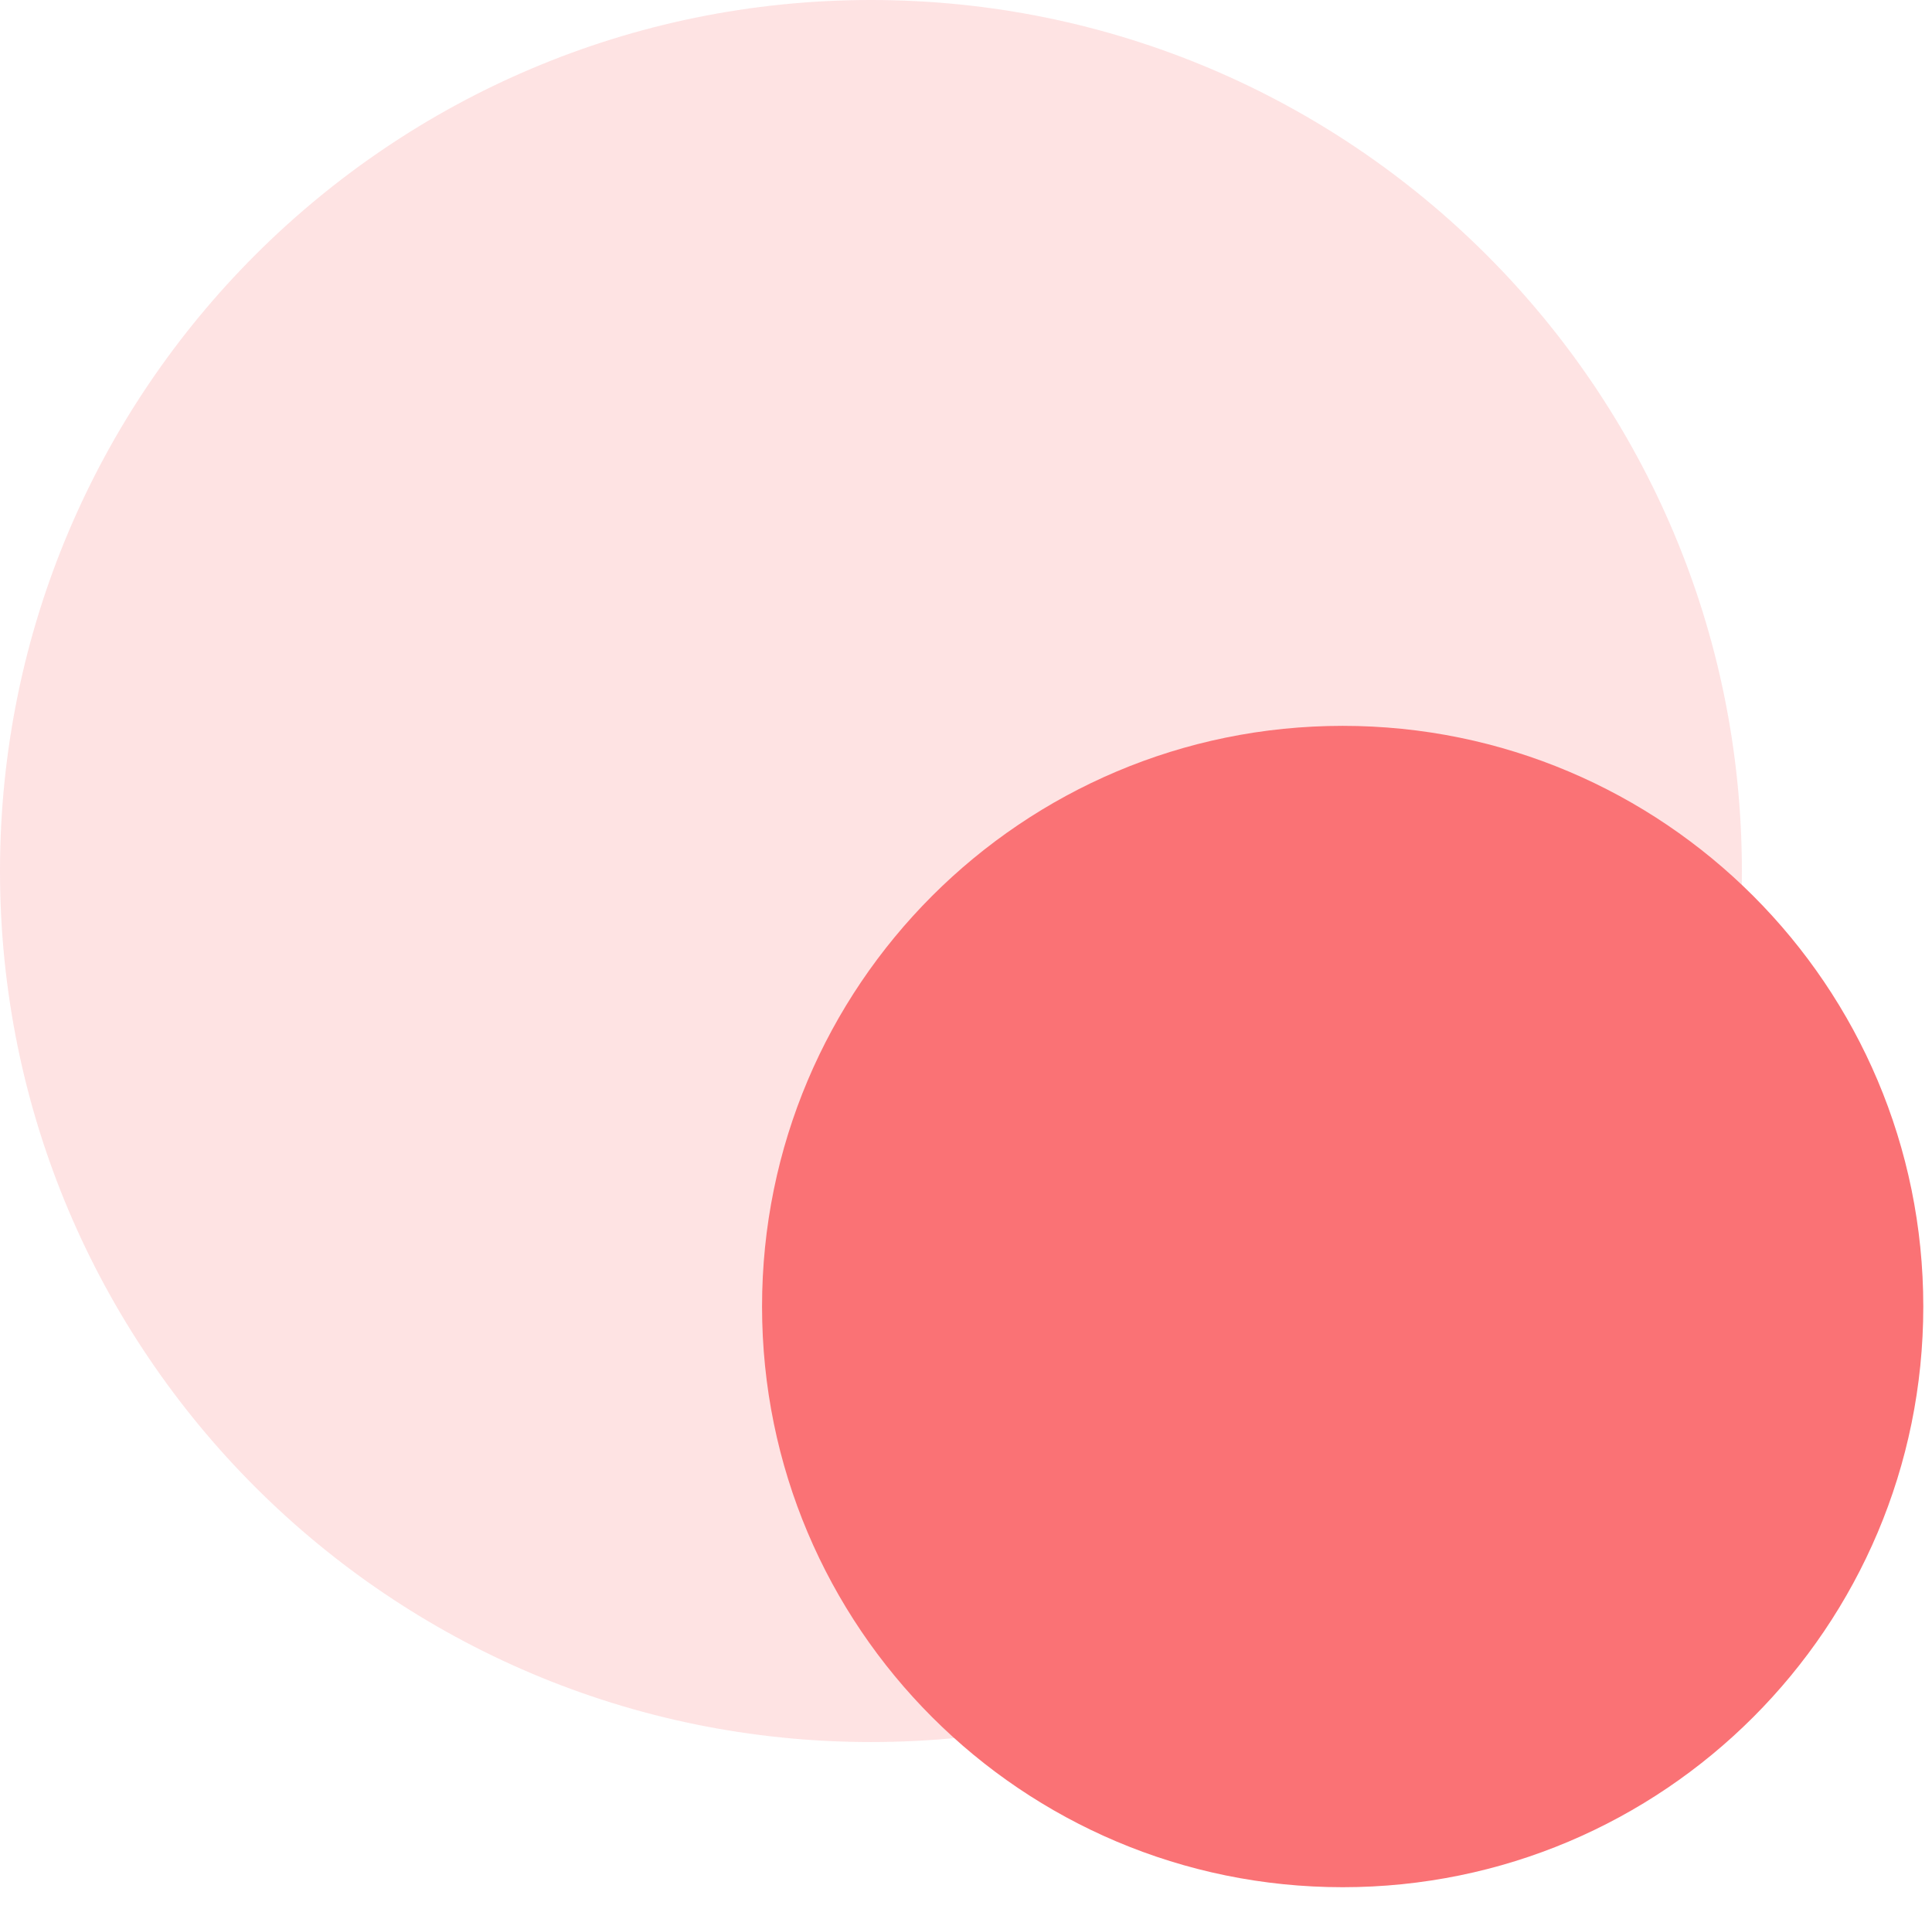
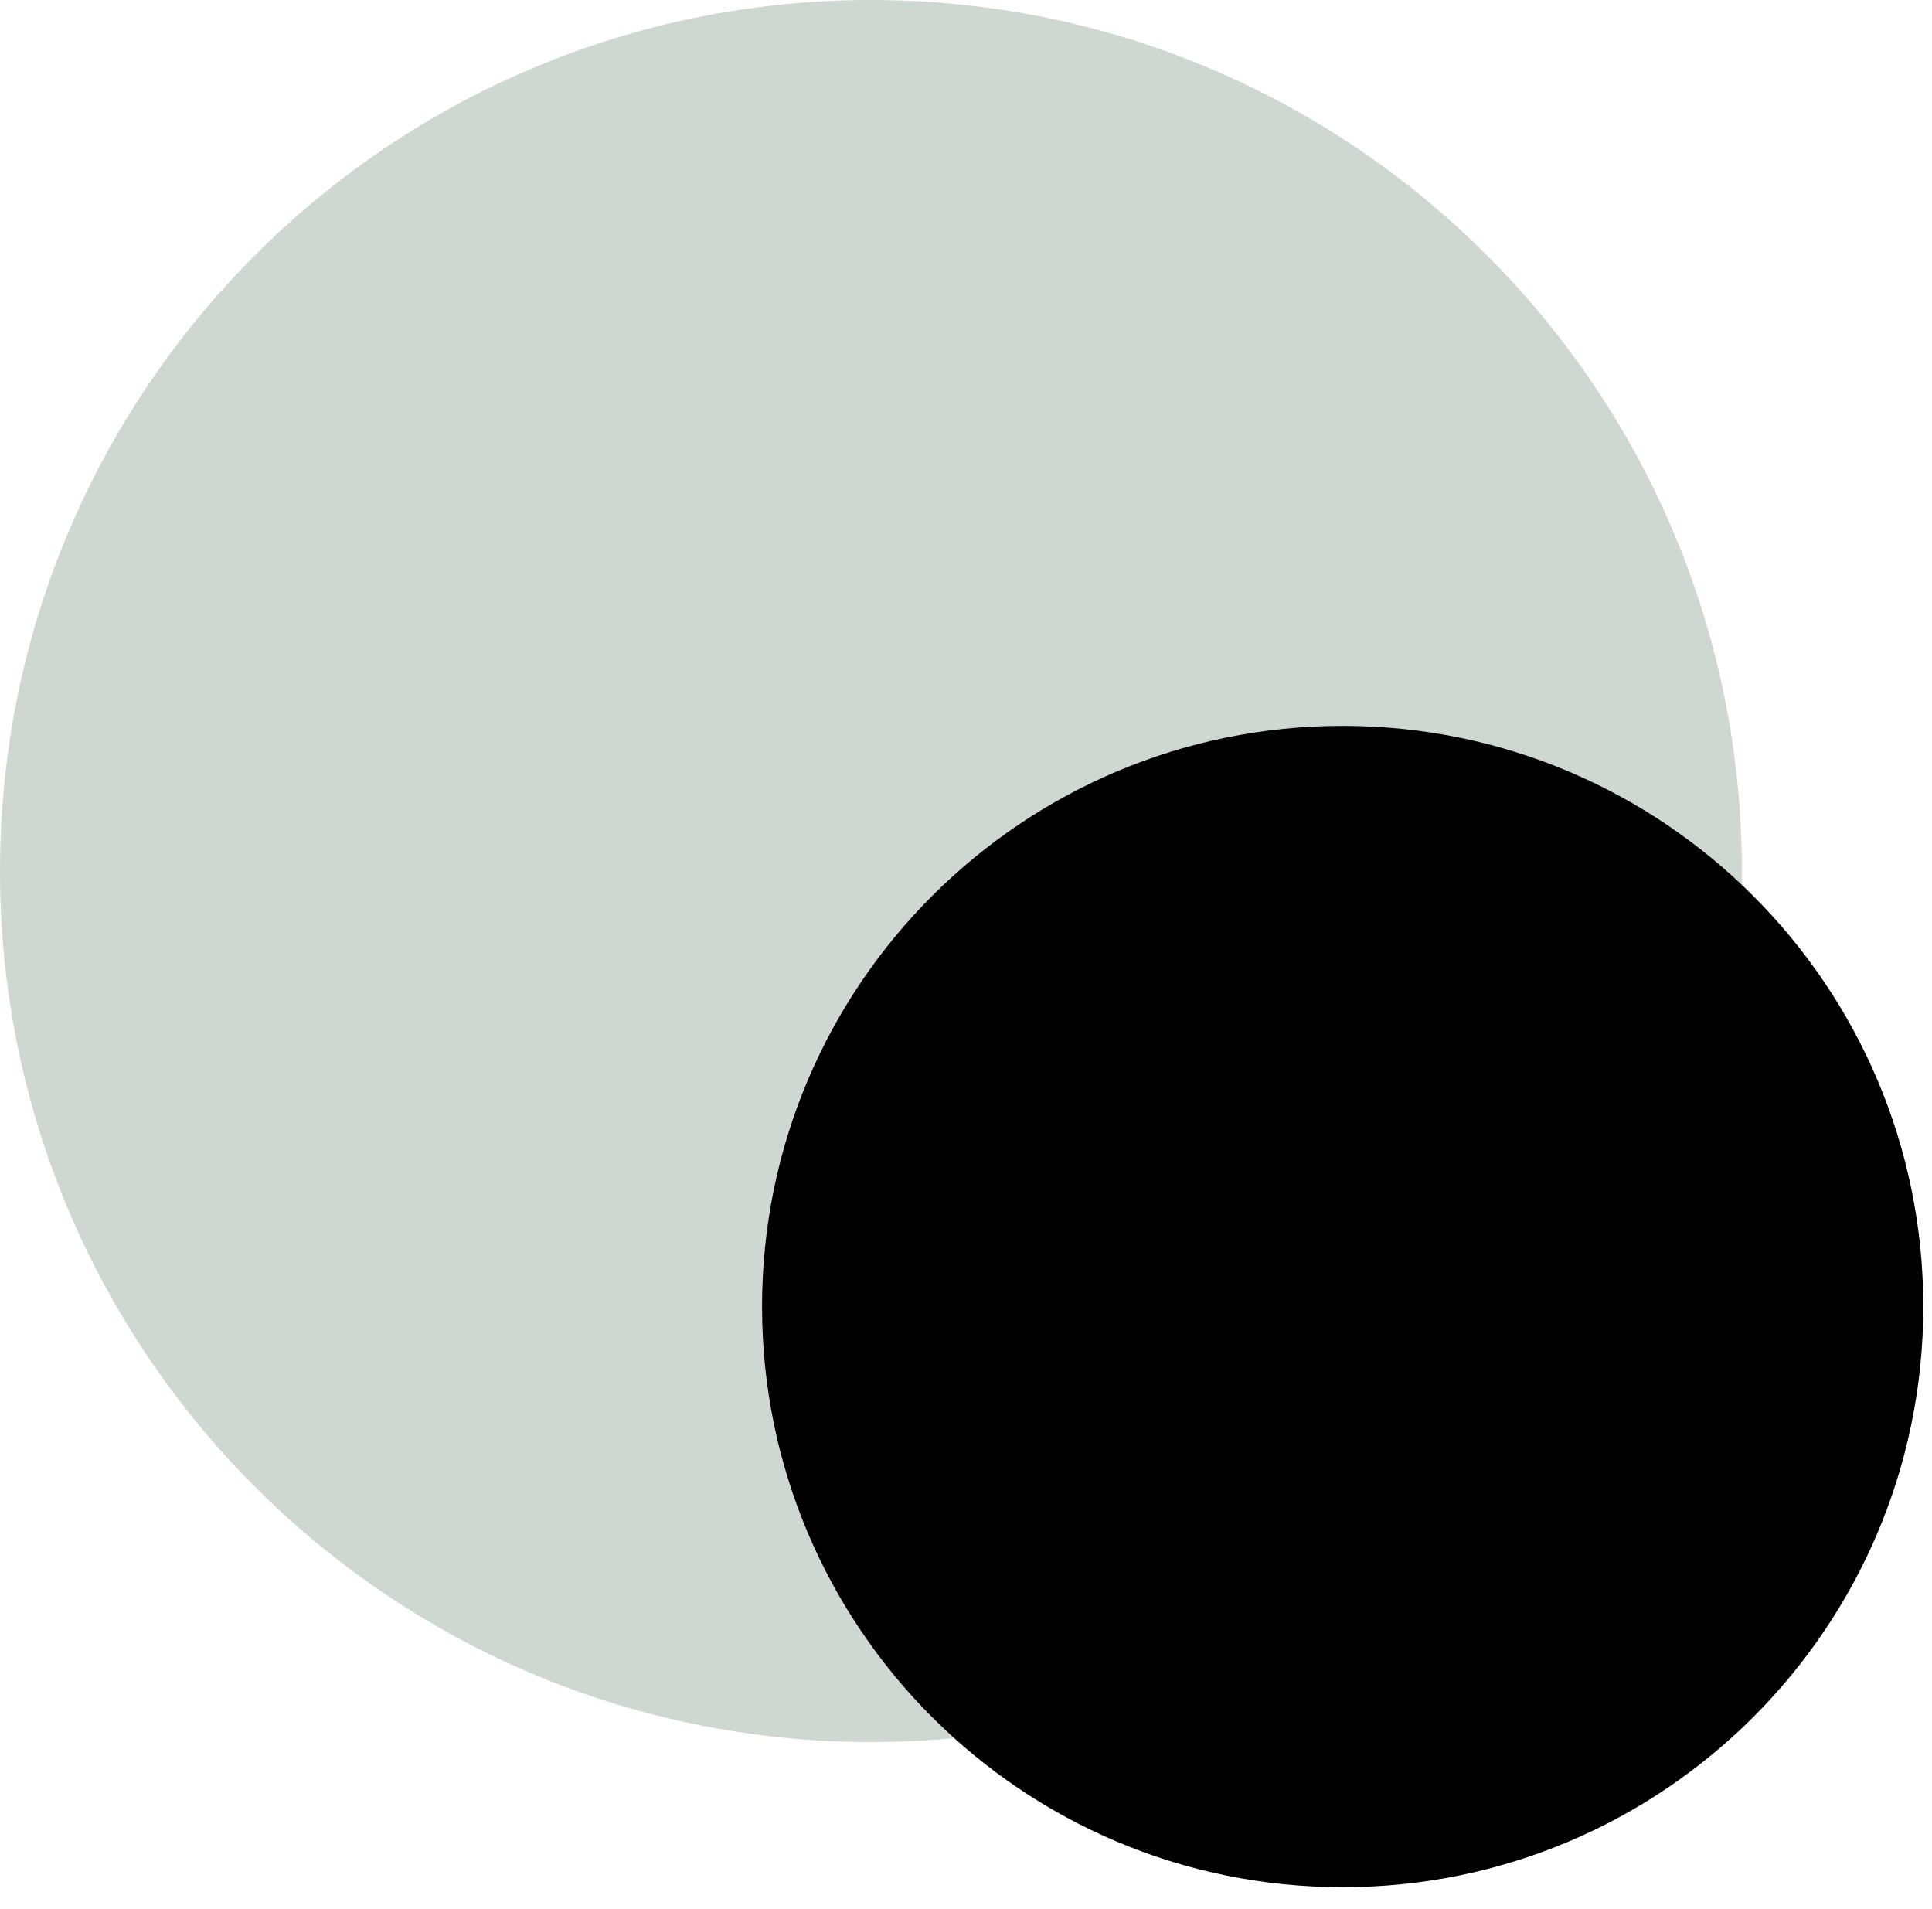
<svg xmlns="http://www.w3.org/2000/svg" width="83" height="82" viewBox="0 0 83 82" fill="none">
-   <rect opacity="0.2" width="74.832" height="74.832" rx="37.416" fill="#FA7275" />
-   <rect x="32.738" y="31.18" width="49.888" height="49.888" rx="24.944" fill="#FA7275" />
+   <rect opacity="0.2" width="74.832" height="74.832" rx="37.416" fill="#083719" />
+   <rect x="32.738" y="31.18" width="49.888" height="49.888" rx="24.944" fill="#000000" />
</svg>
